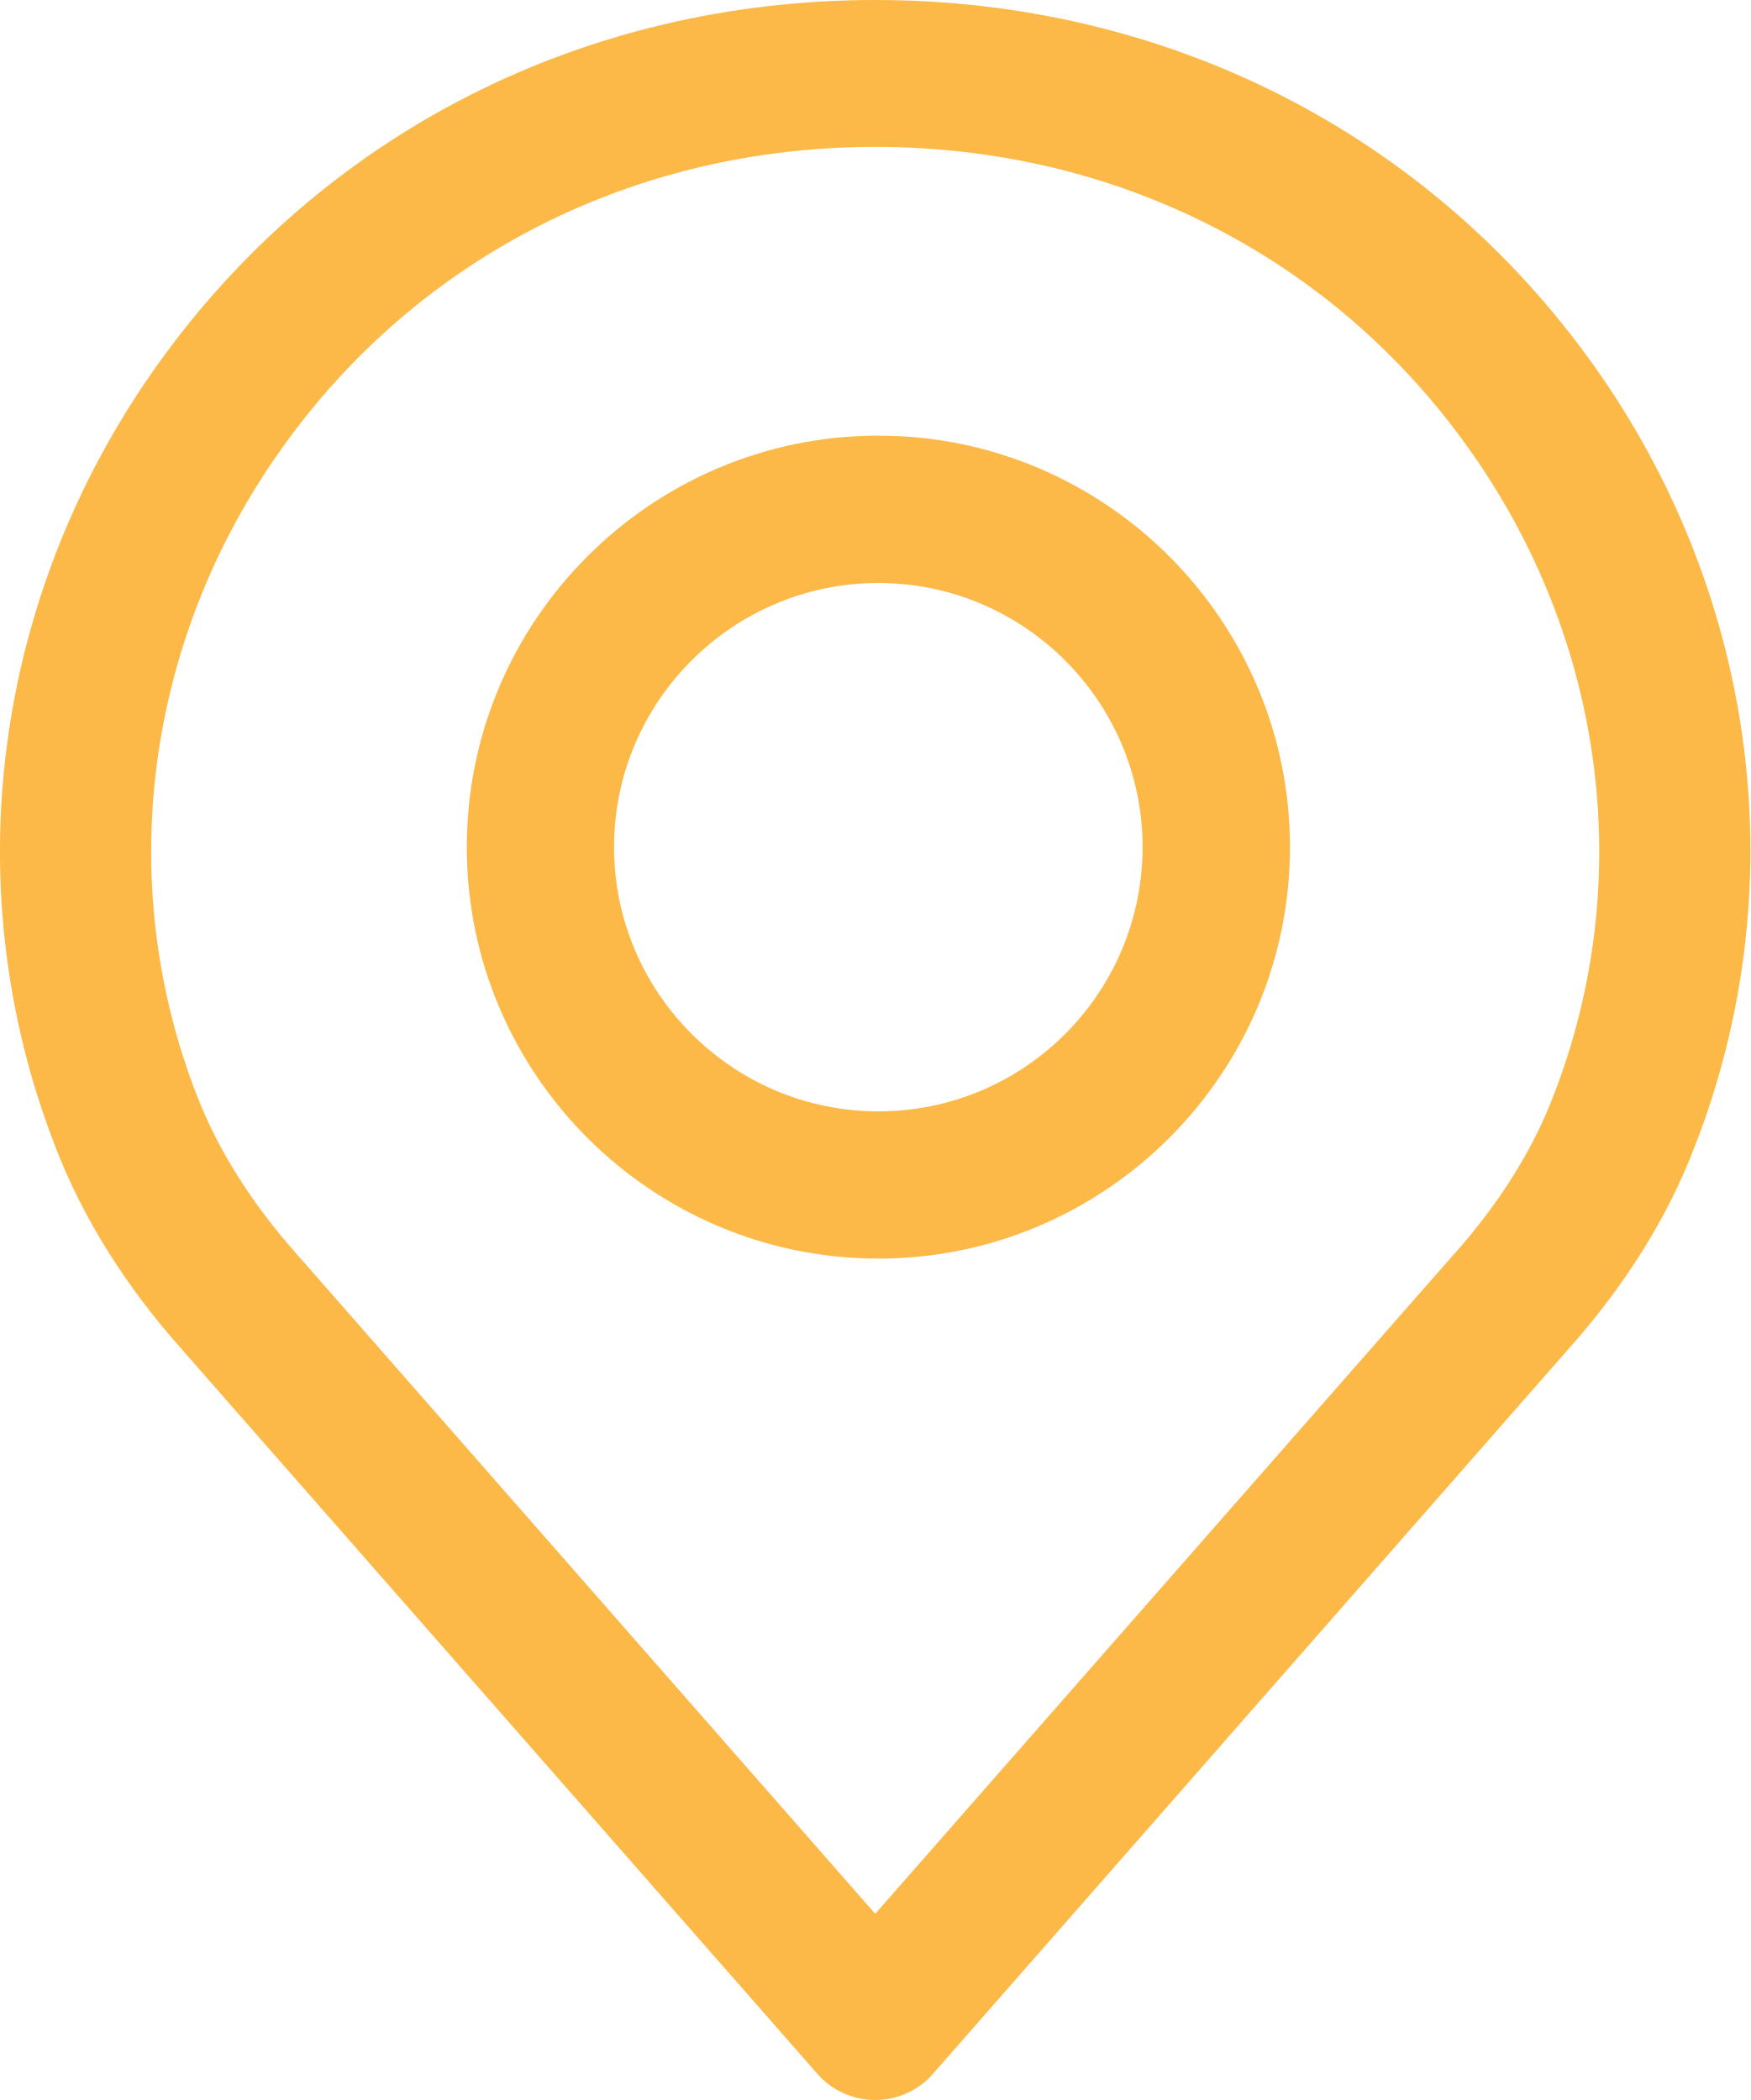
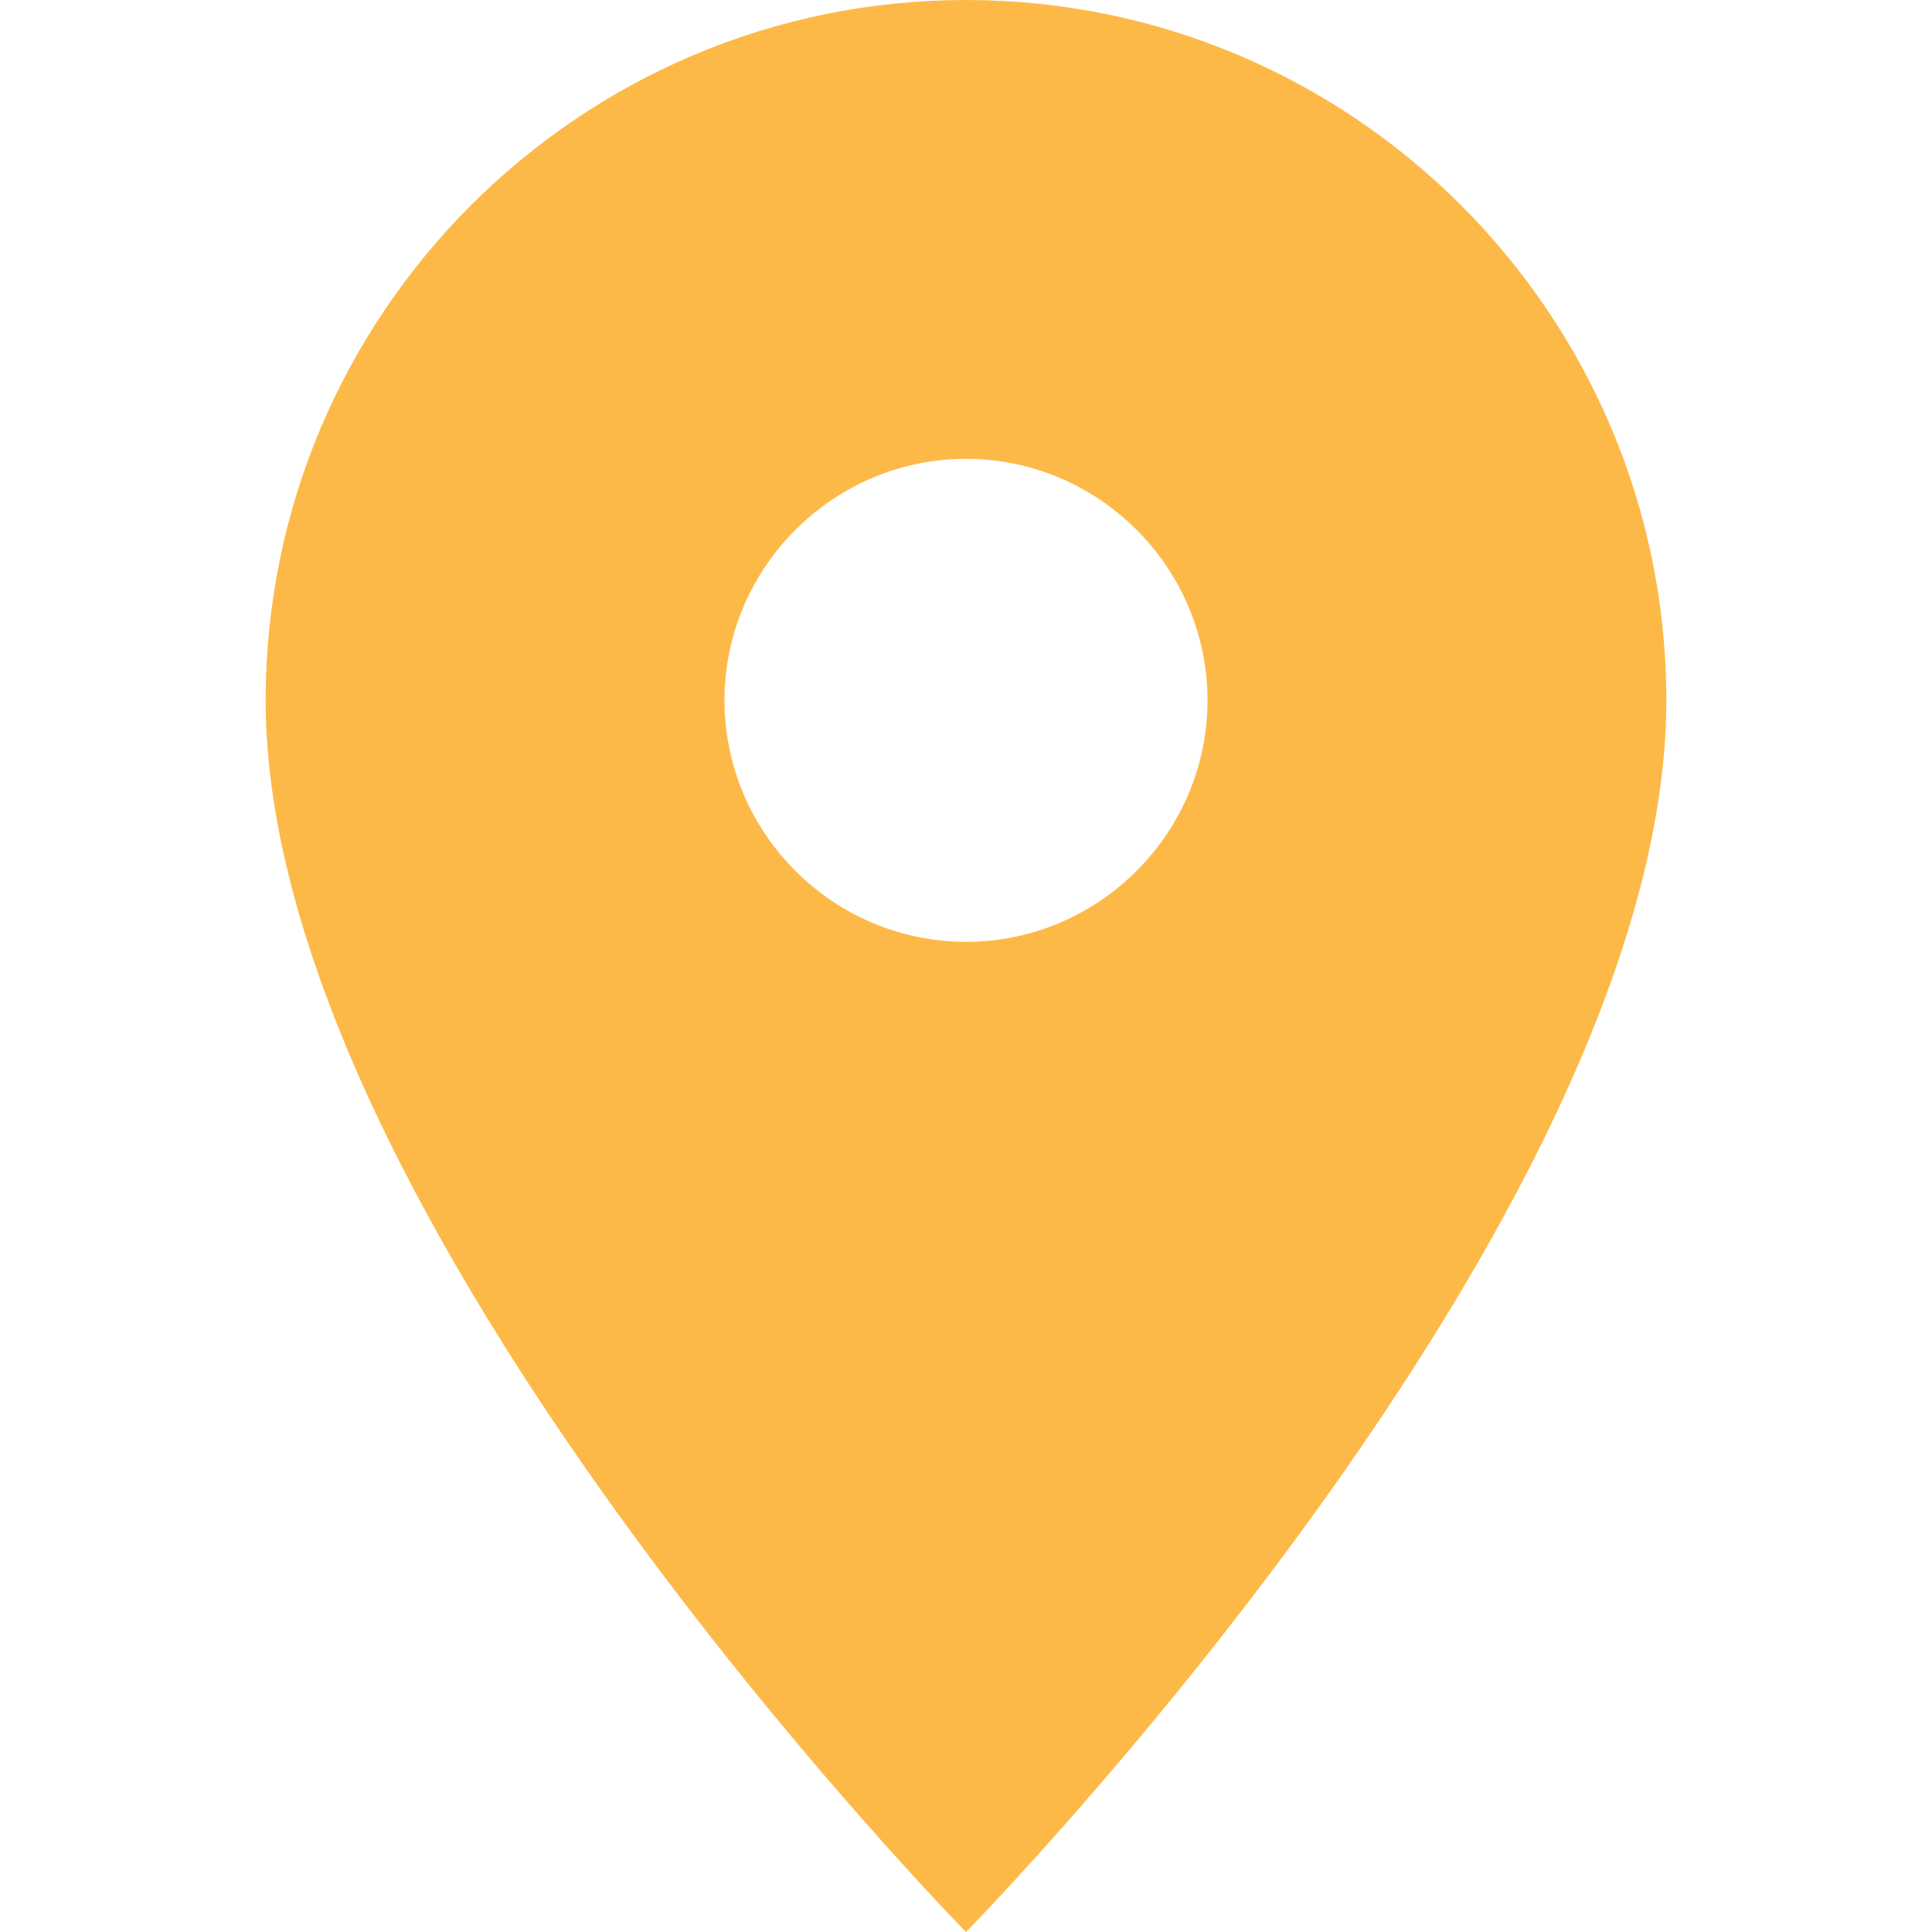
- <svg xmlns="http://www.w3.org/2000/svg" width="15" height="18" viewBox="0 0 15 18" fill="none">
-   <path d="M13.656 3.13C12.24 1.143 9.995 0 7.5 0C5.005 0 2.763 1.143 1.347 3.13C-0.062 5.109 -0.388 7.613 0.474 9.828C0.706 10.433 1.072 11.02 1.561 11.569L7.007 17.779C7.13 17.919 7.312 18 7.5 18C7.688 18 7.869 17.919 7.992 17.779L13.435 11.569C13.928 11.017 14.294 10.429 14.522 9.828C15.387 7.616 15.065 5.109 13.656 3.13ZM13.312 9.392C13.135 9.856 12.849 10.313 12.458 10.753L12.454 10.756L7.5 16.404L2.546 10.753C2.155 10.313 1.868 9.856 1.687 9.389C0.974 7.557 1.246 5.485 2.412 3.847C3.581 2.201 5.436 1.259 7.5 1.259C9.564 1.259 11.418 2.201 12.588 3.847C13.754 5.485 14.026 7.557 13.312 9.392Z" fill="#FDB948" />
-   <path d="M7.527 3.734C5.582 3.734 4 5.317 4 7.261C4 9.206 5.582 10.788 7.527 10.788C9.471 10.788 11.054 9.206 11.054 7.261C11.054 5.317 9.471 3.734 7.527 3.734ZM7.527 9.526C6.279 9.526 5.262 8.51 5.262 7.261C5.262 6.013 6.279 4.997 7.527 4.997C8.775 4.997 9.791 6.013 9.791 7.261C9.791 8.51 8.779 9.526 7.527 9.526Z" fill="#FDB948" />
+ <svg xmlns="http://www.w3.org/2000/svg" width="16" height="16" viewBox="0 0 16 16" fill="none">
+   <path d="M8 0C4.8 0 2.2 2.6 2.2 5.8c0 4.3 5.8 10.2 5.8 10.2s5.8-5.9 5.8-10.2C13.8 2.6 11.2 0 8 0zm0 7.8c-1.1 0-2-.9-2-2s.9-2 2-2 2 .9 2 2-.9 2-2 2z" fill="#FDB948" />
</svg>
